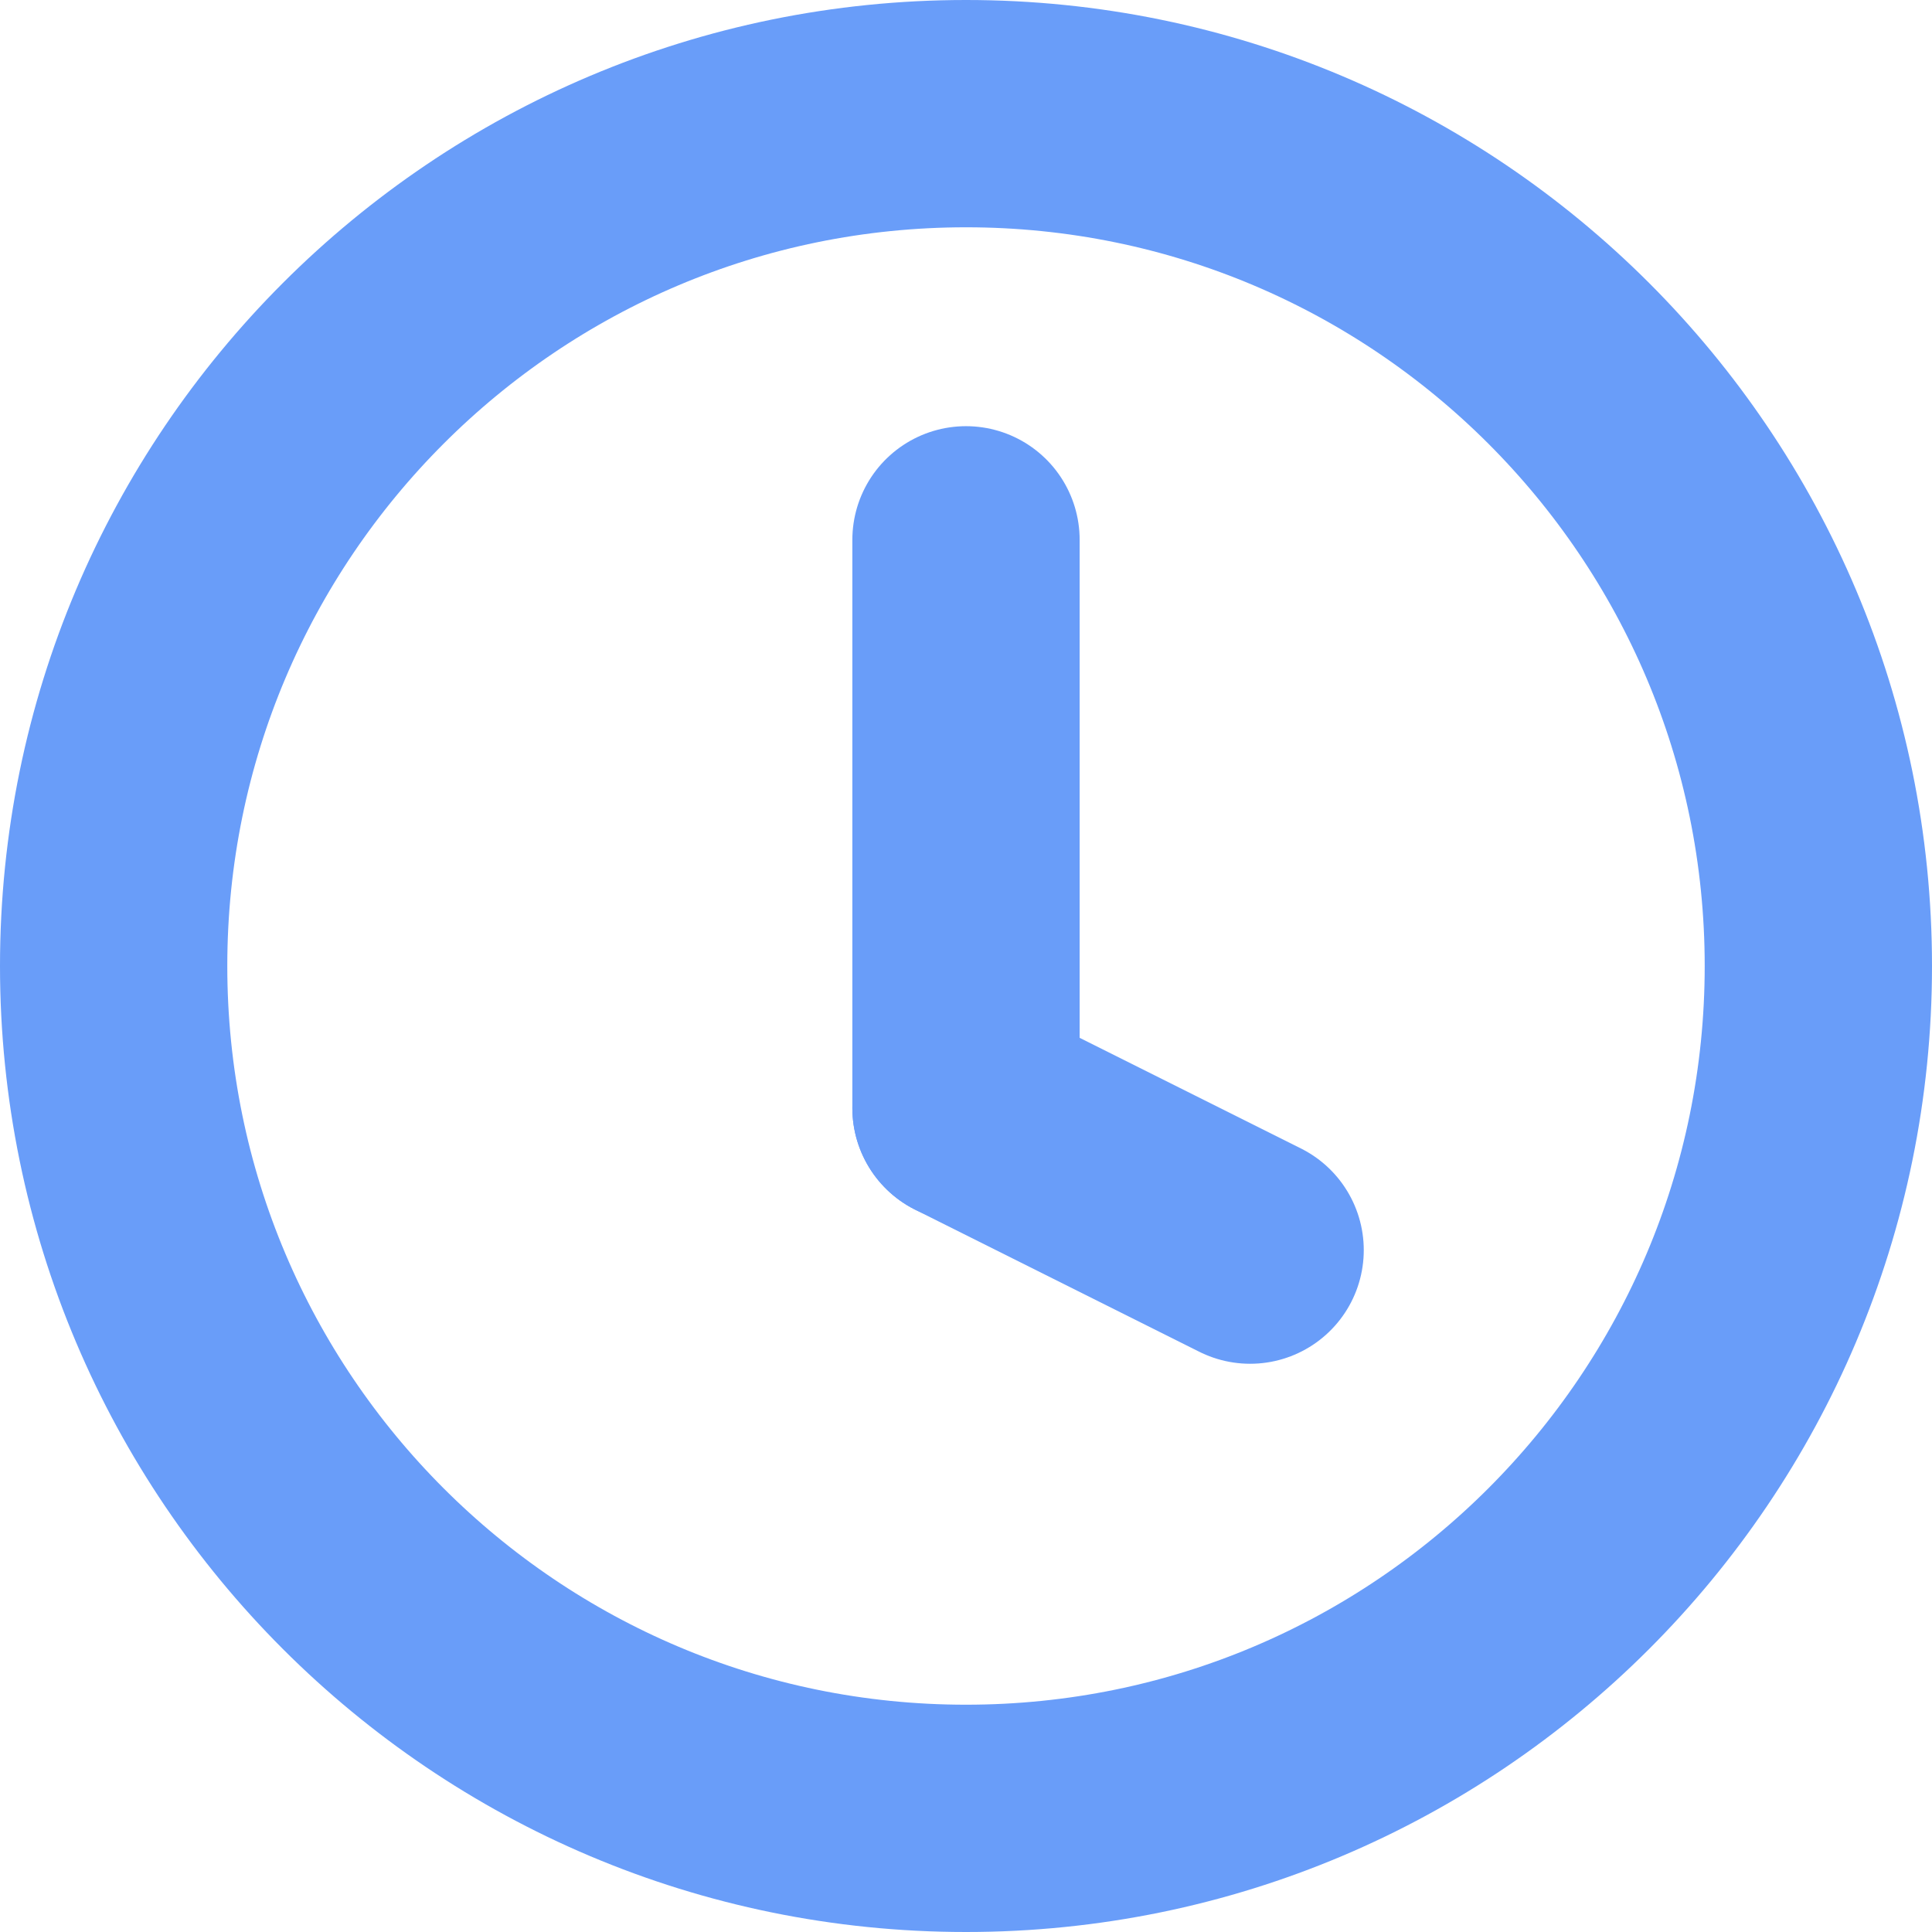
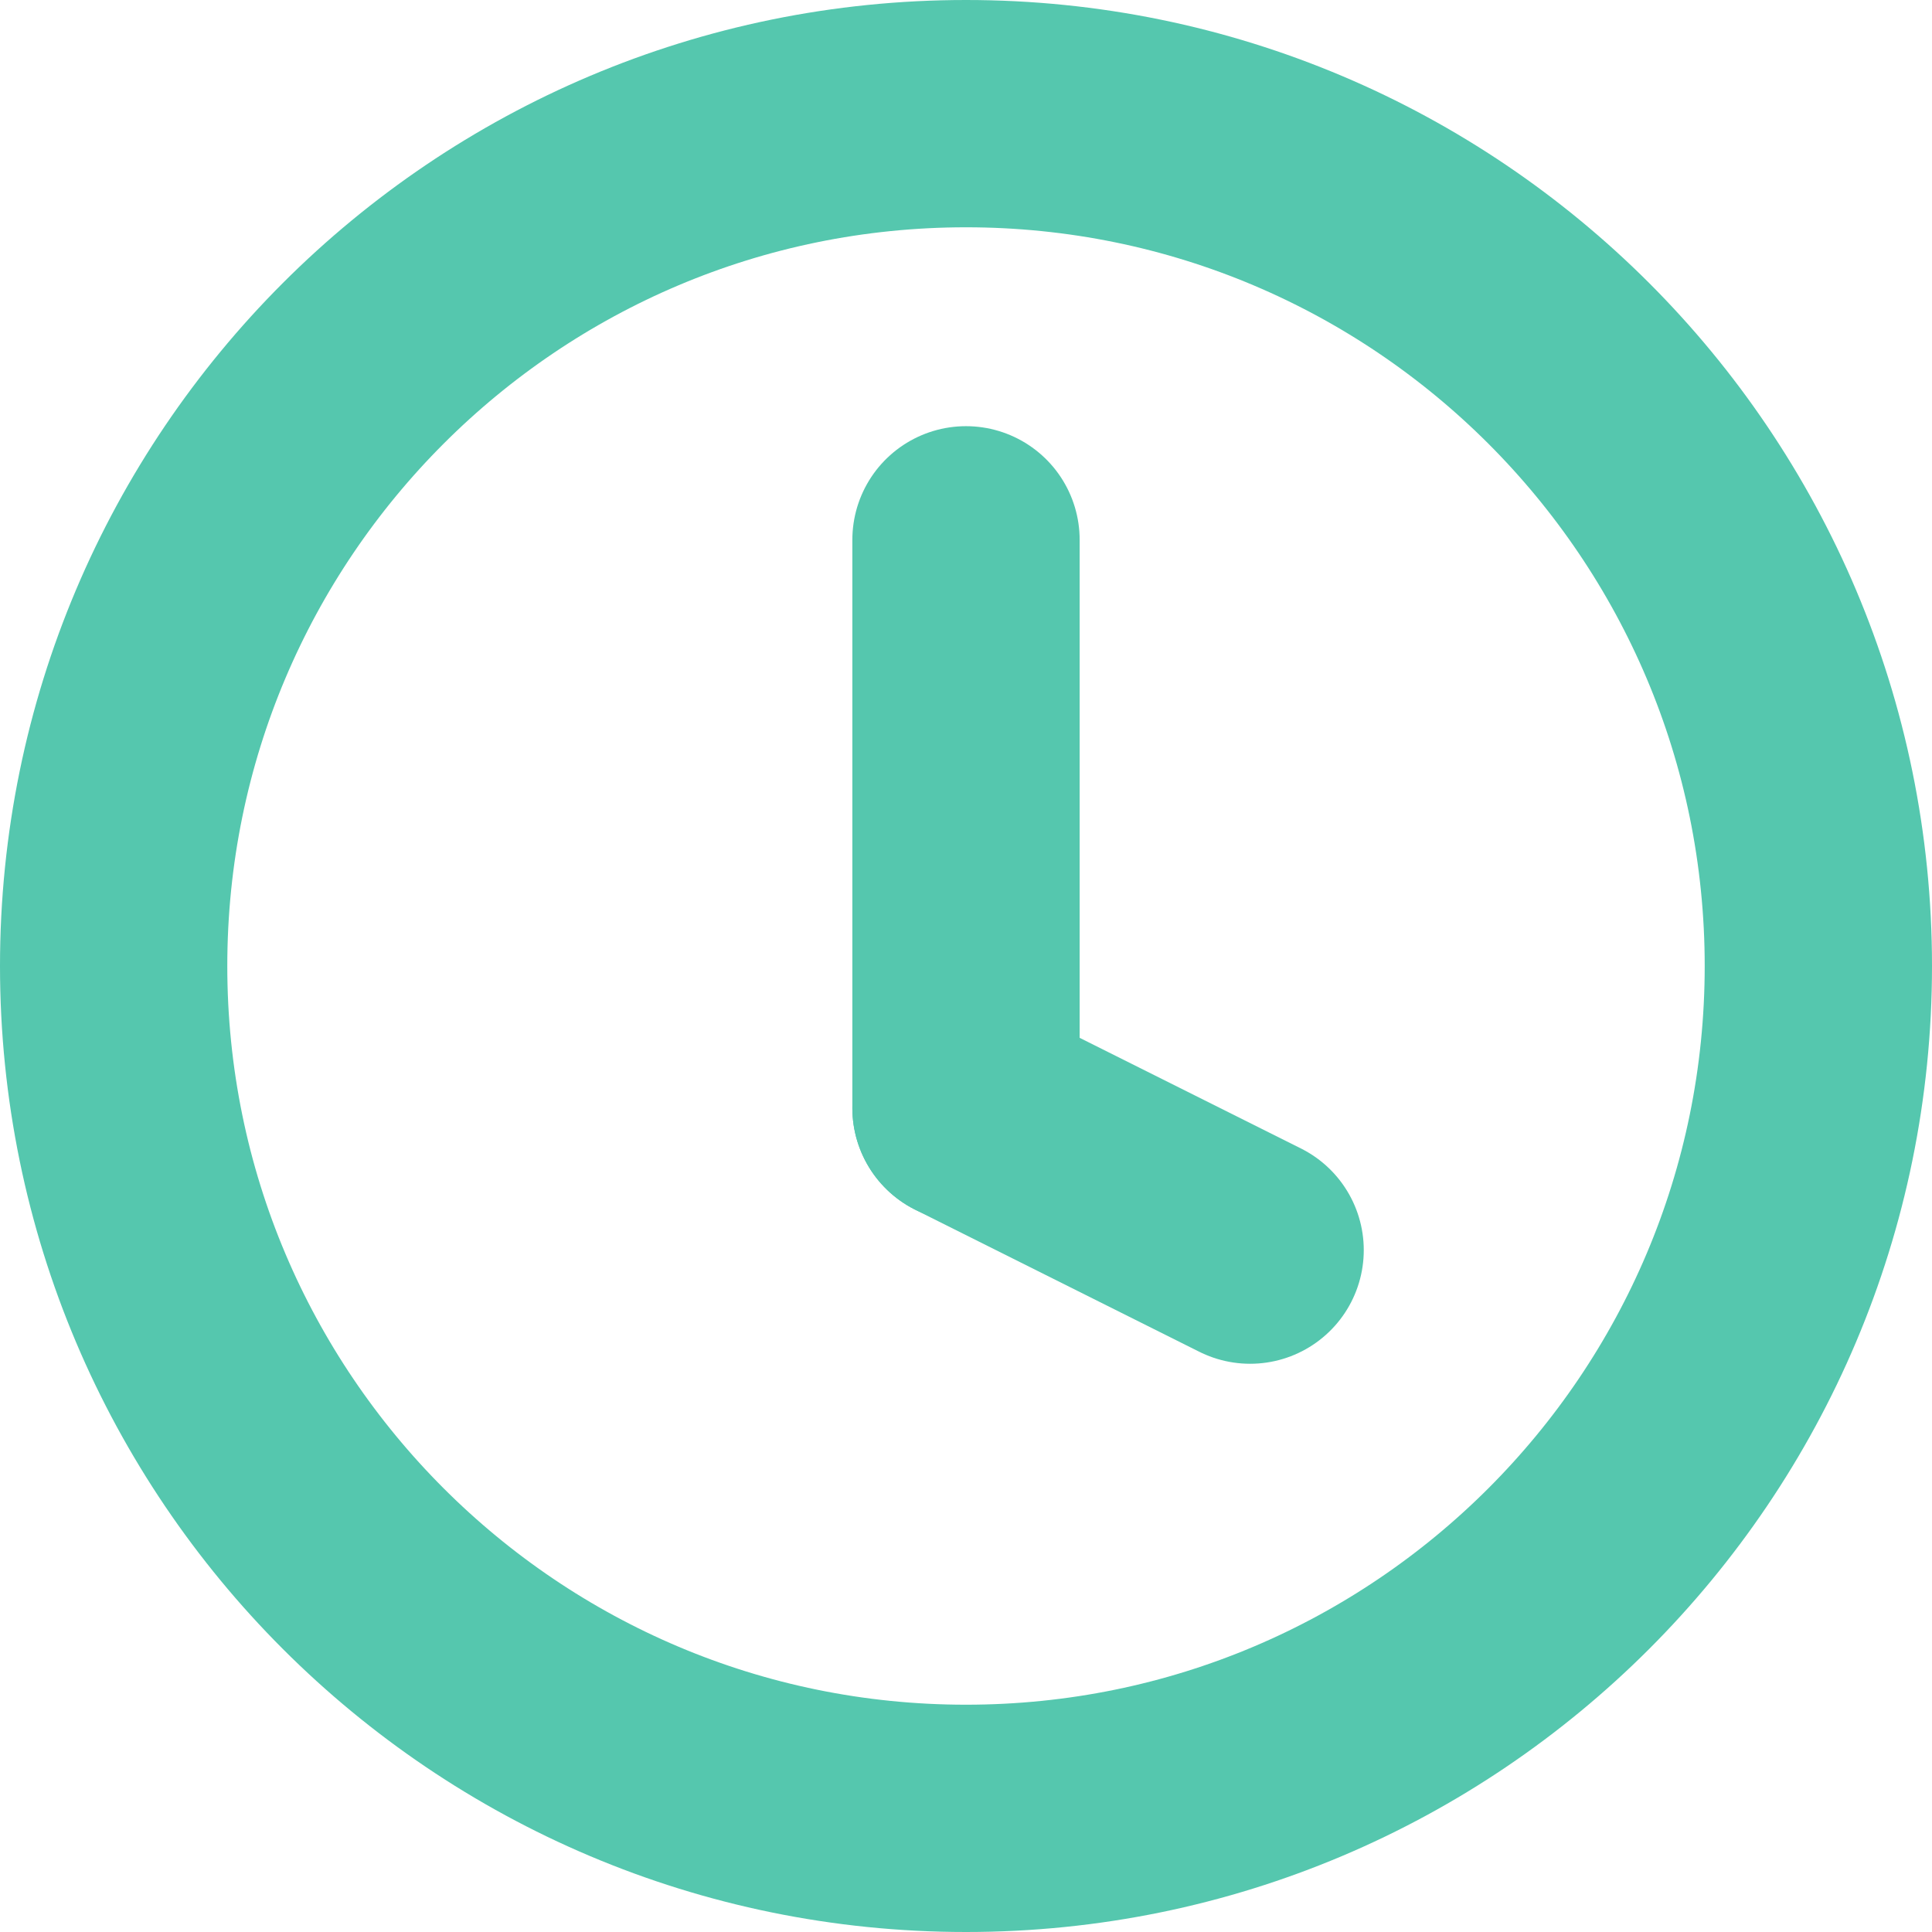
<svg xmlns="http://www.w3.org/2000/svg" preserveAspectRatio="none" overflow="visible" style="display: block;" width="13.6" height="13.6" viewBox="0 0 13.6 13.6" fill="none">
  <g id="Group 314">
-     <circle id="Ellipse 587" cx="6.8" cy="6.8" r="6" stroke="#699DF9" stroke-width="1.6" />
-     <path id="Vector 250" d="M6.8 7.8L6.8 3.8" stroke="#699DF9" stroke-width="1.6" stroke-linecap="round" />
-     <path id="Vector 251" d="M8.8 8.8L6.8 7.8" stroke="#699DF9" stroke-width="1.6" stroke-linecap="round" />
+     <circle id="Ellipse 587" cx="6.8" cy="6.8" r="6" stroke="#55C7AE" stroke-width="1.6" />
+     <path id="Vector 250" d="M6.8 7.8L6.8 3.8" stroke="#55C7AE" stroke-width="1.6" stroke-linecap="round" />
+     <path id="Vector 251" d="M8.8 8.8L6.8 7.8" stroke="#55C7AE" stroke-width="1.6" stroke-linecap="round" />
  </g>
</svg>
